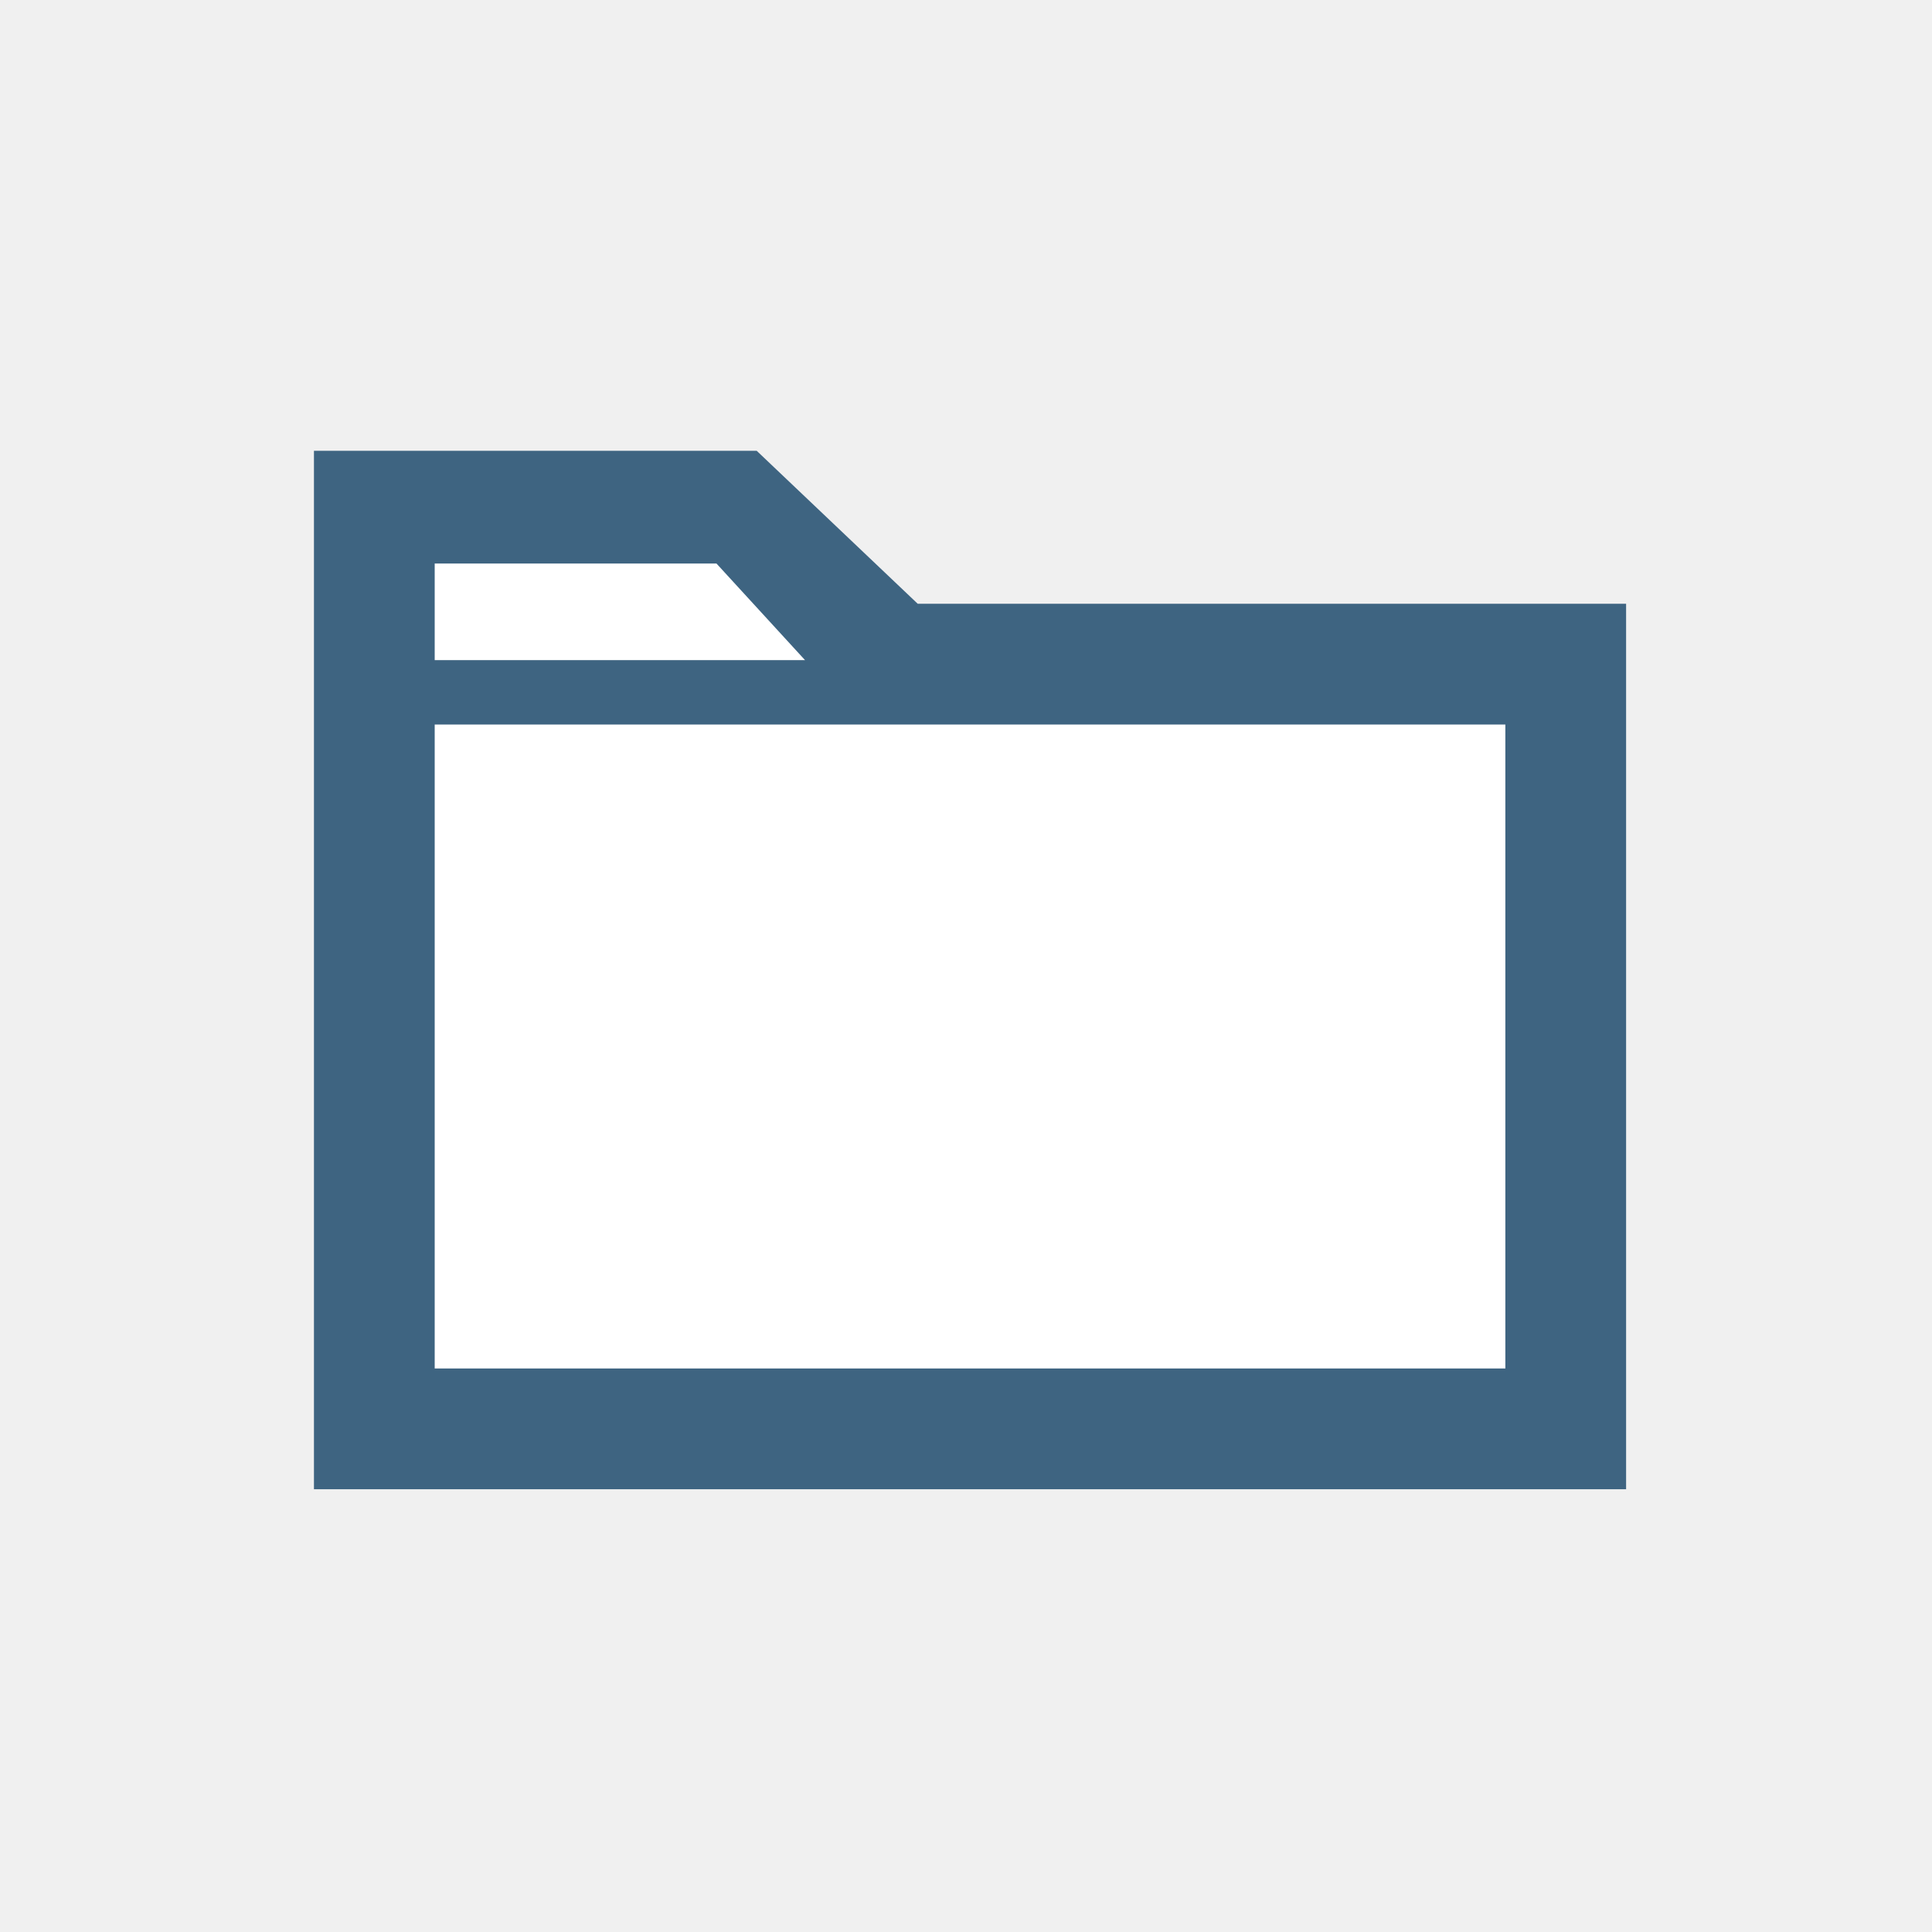
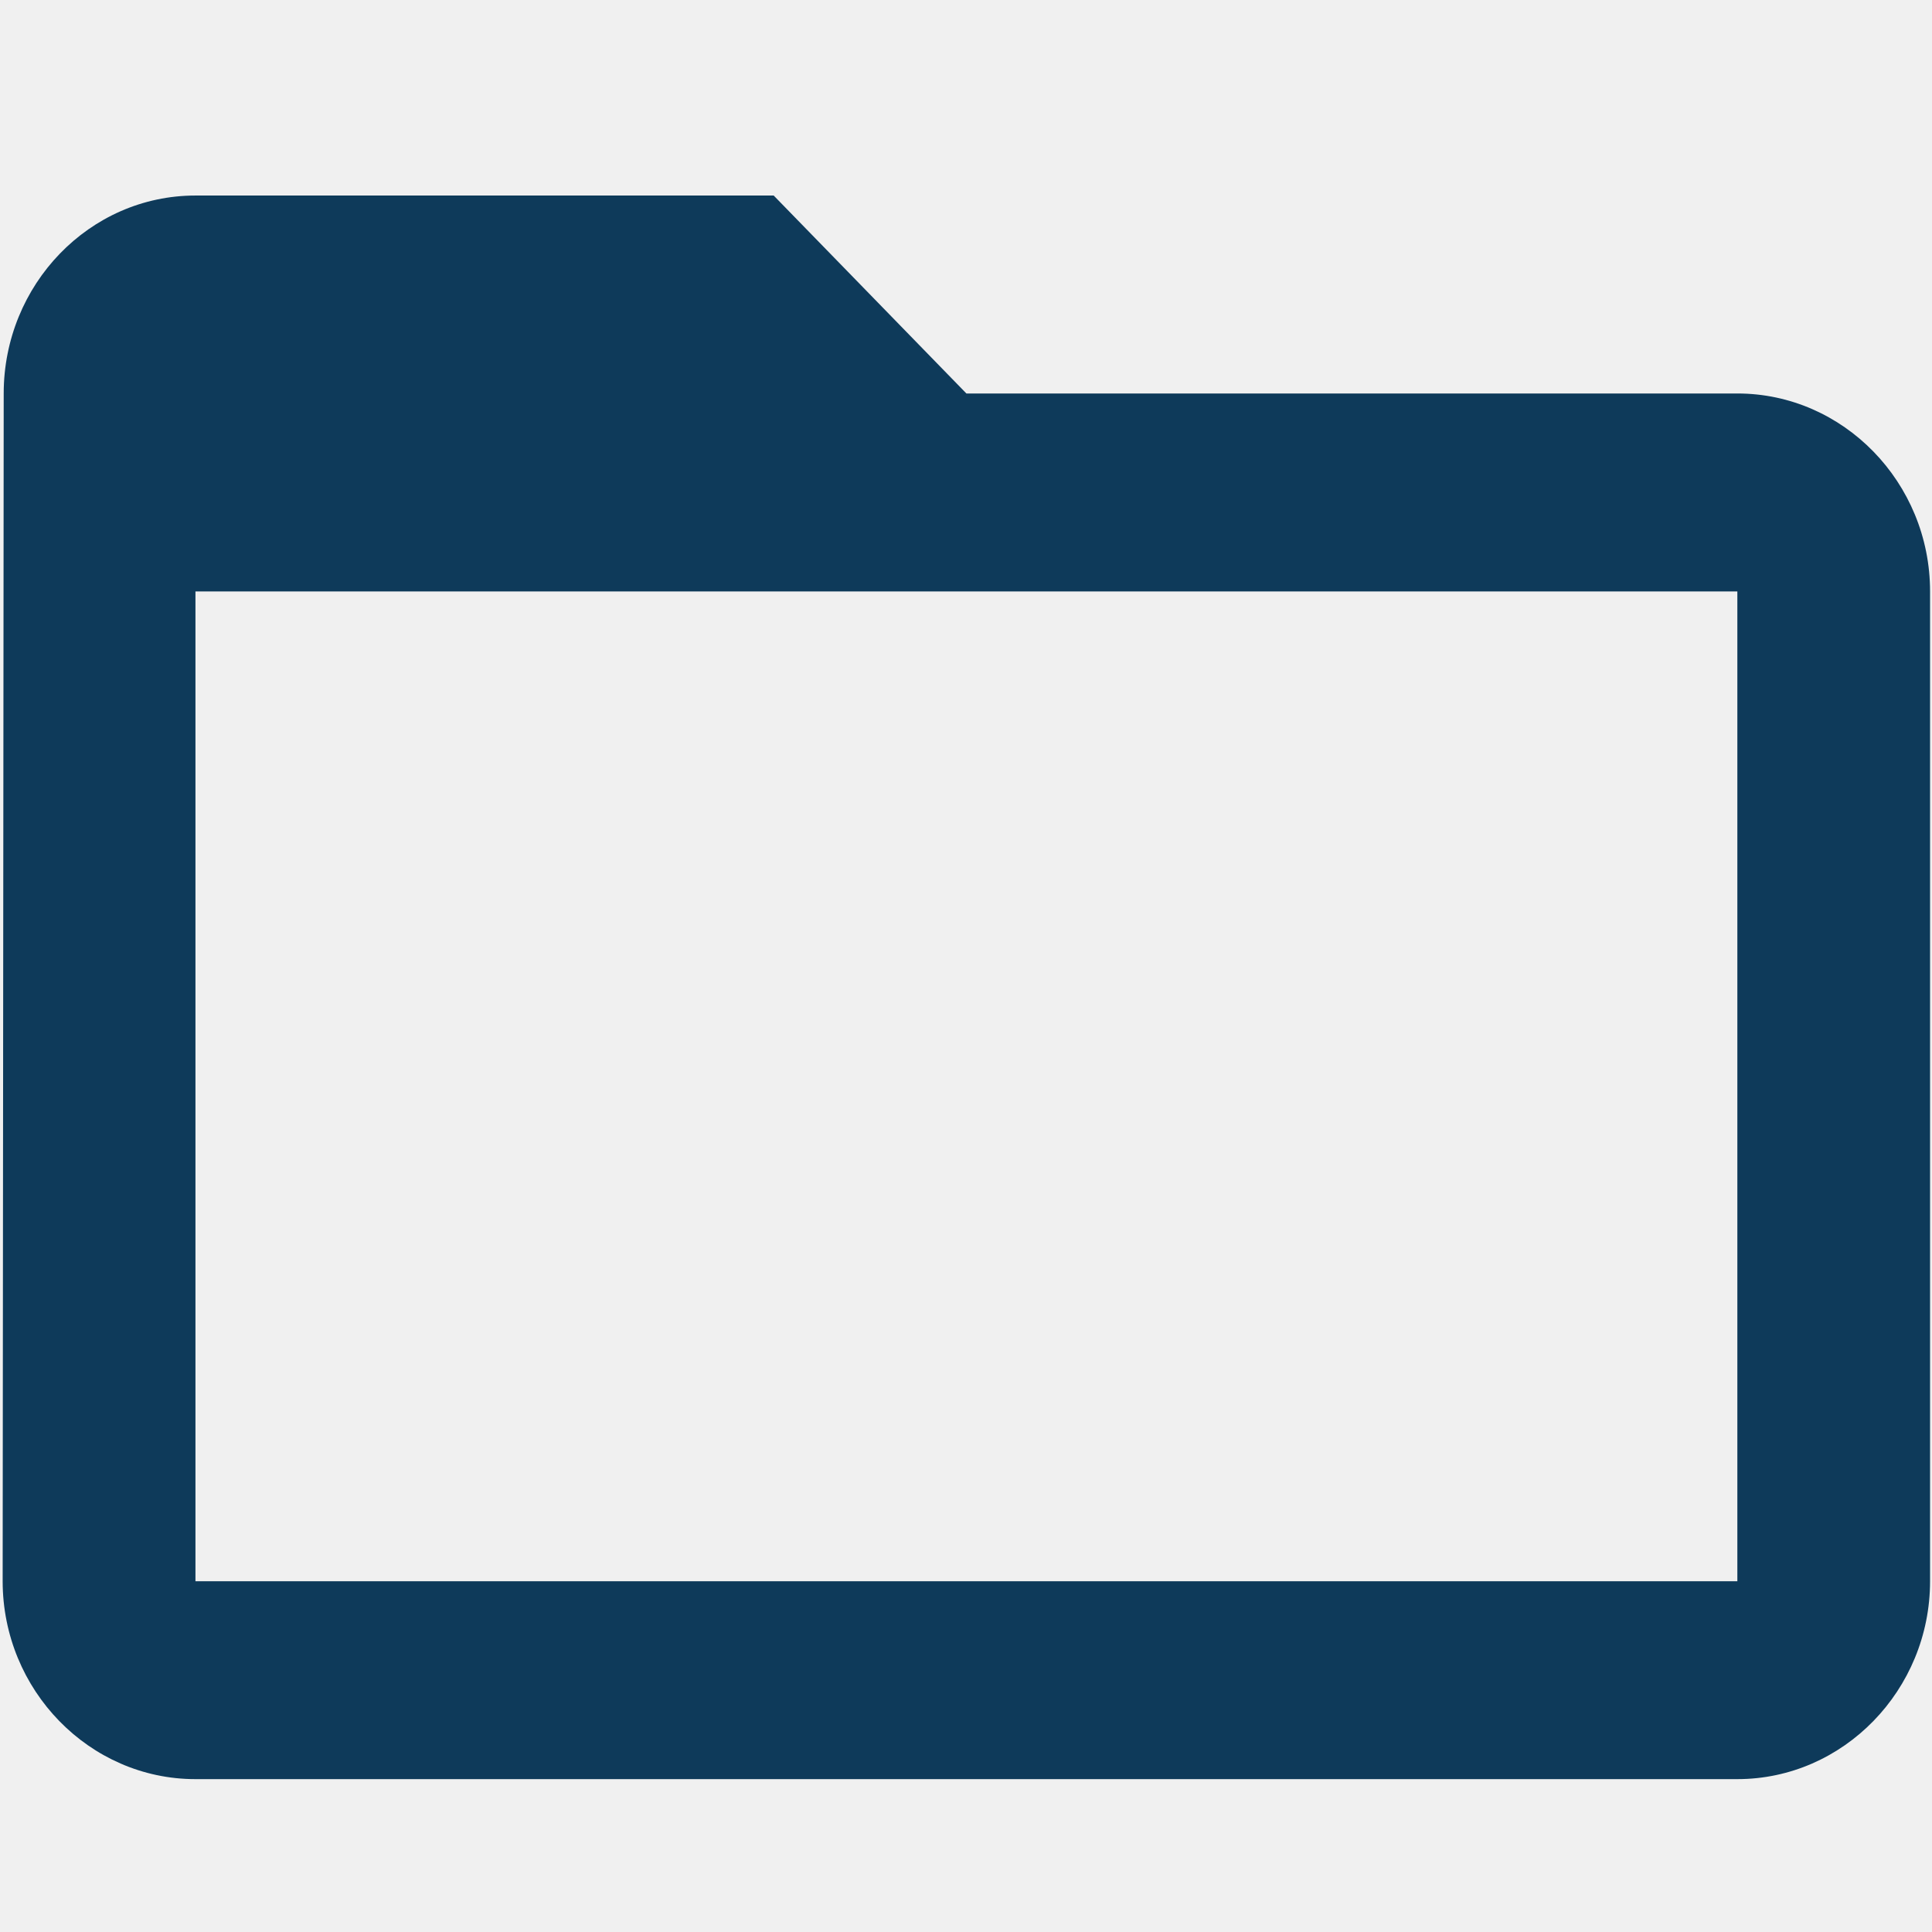
- <svg xmlns="http://www.w3.org/2000/svg" version="1.1" id="Layer_1" x="0px" y="0px" viewBox="0 0 24 24" enable-background="new 0 0 24 24" xml:space="preserve">
-   <g>
-     <rect x="4.7" y="8.7" fill="#FFFFFF" width="14.7" height="8.9" />
-     <polygon fill="#FFFFFF" points="9.1,6.9 4.9,6.9 4.9,8.3 10.5,8.3  " />
-     <path fill="#3E6481" d="M11.4,7.5l-2-1.9H3.9v12.9h16.3v-11H11.4z M5.4,17V9h13.3v8H5.4z M5.4,8.2V7h3.5L10,8.2H5.4z" />
-   </g>
+ <svg xmlns="http://www.w3.org/2000/svg" height="24" viewBox="0 0 24 24" width="24" version="1.1" id="svg6">
+   <defs id="defs10" />
+   <path d="M0 0h24v24H0z" fill="none" id="path2" />
+   <path d="m 21.582,4.888 h -9.577 L 9.611,2.429 H 2.428 c -1.317,0 -2.382,1.107 -2.382,2.459 L 0.033,19.642 c 0,1.353 1.077,2.459 2.394,2.459 H 21.582 c 1.317,0 2.394,-1.107 2.394,-2.459 V 7.347 c 0,-1.353 -1.077,-2.459 -2.394,-2.459 z m 0,14.755 H 2.428 V 7.347 H 21.582 Z" id="path4" style="fill:#0e3a5a;fill-opacity:1;stroke-width:1.213" />
</svg>
